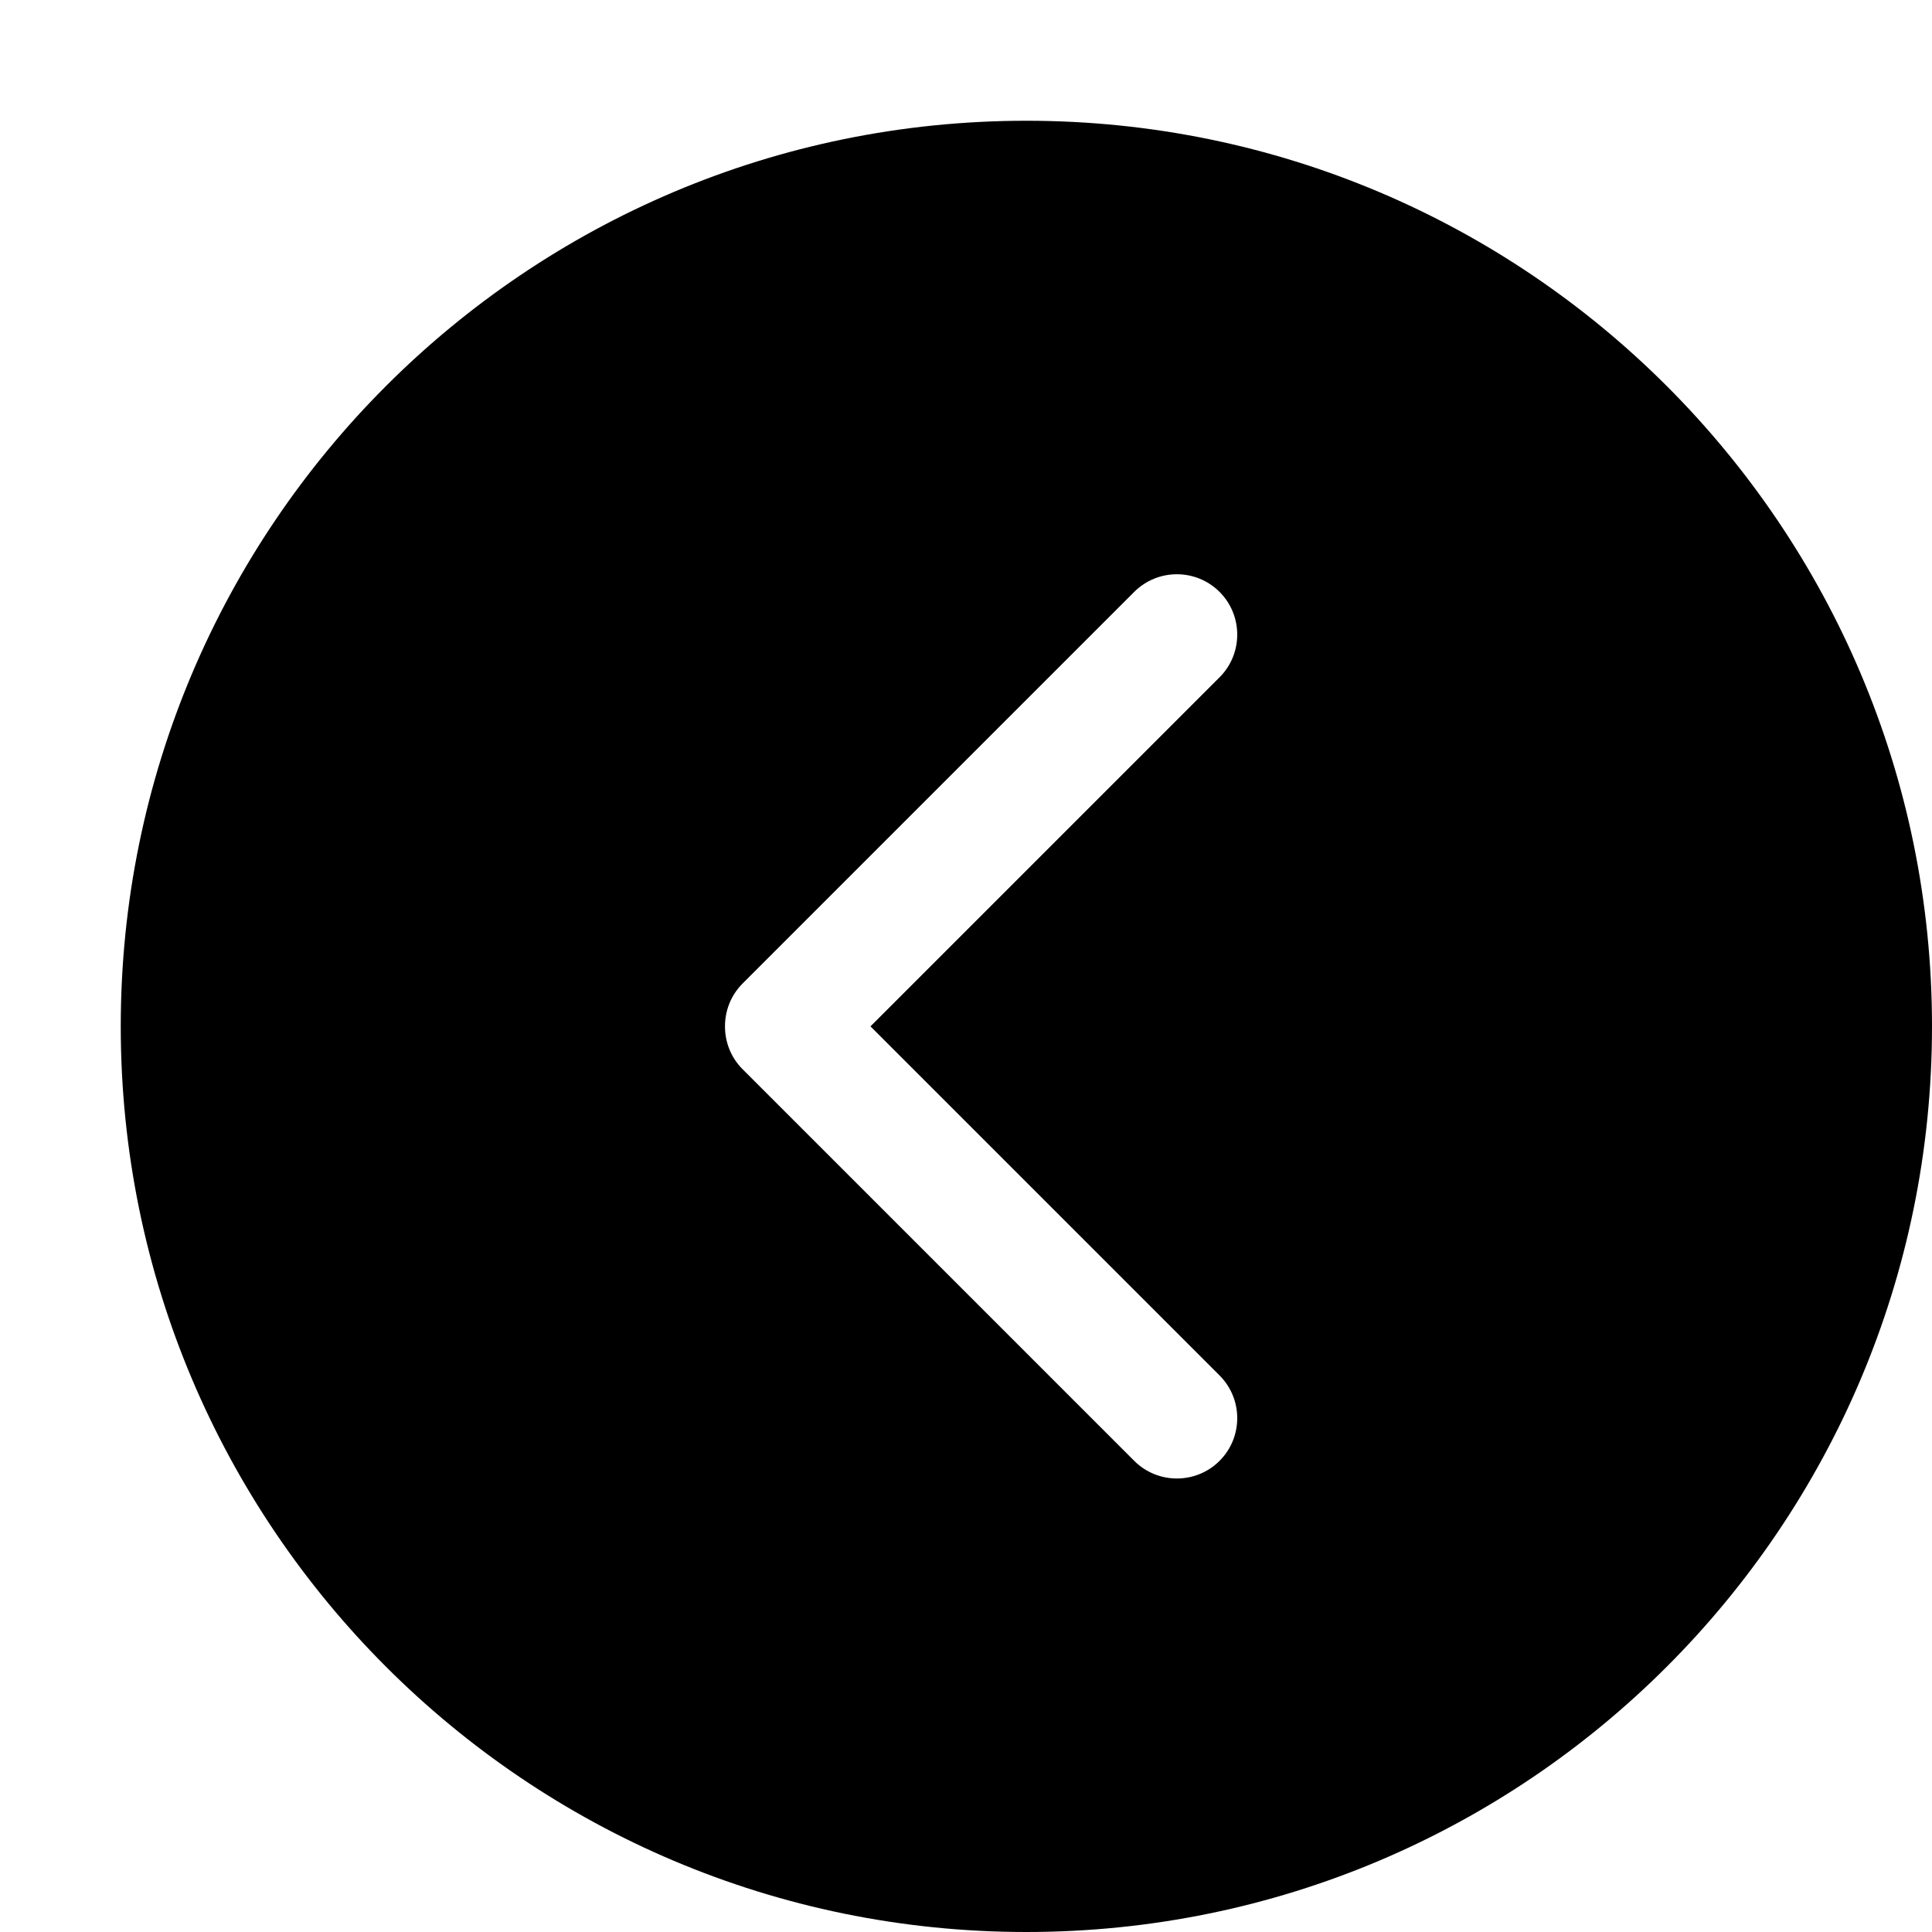
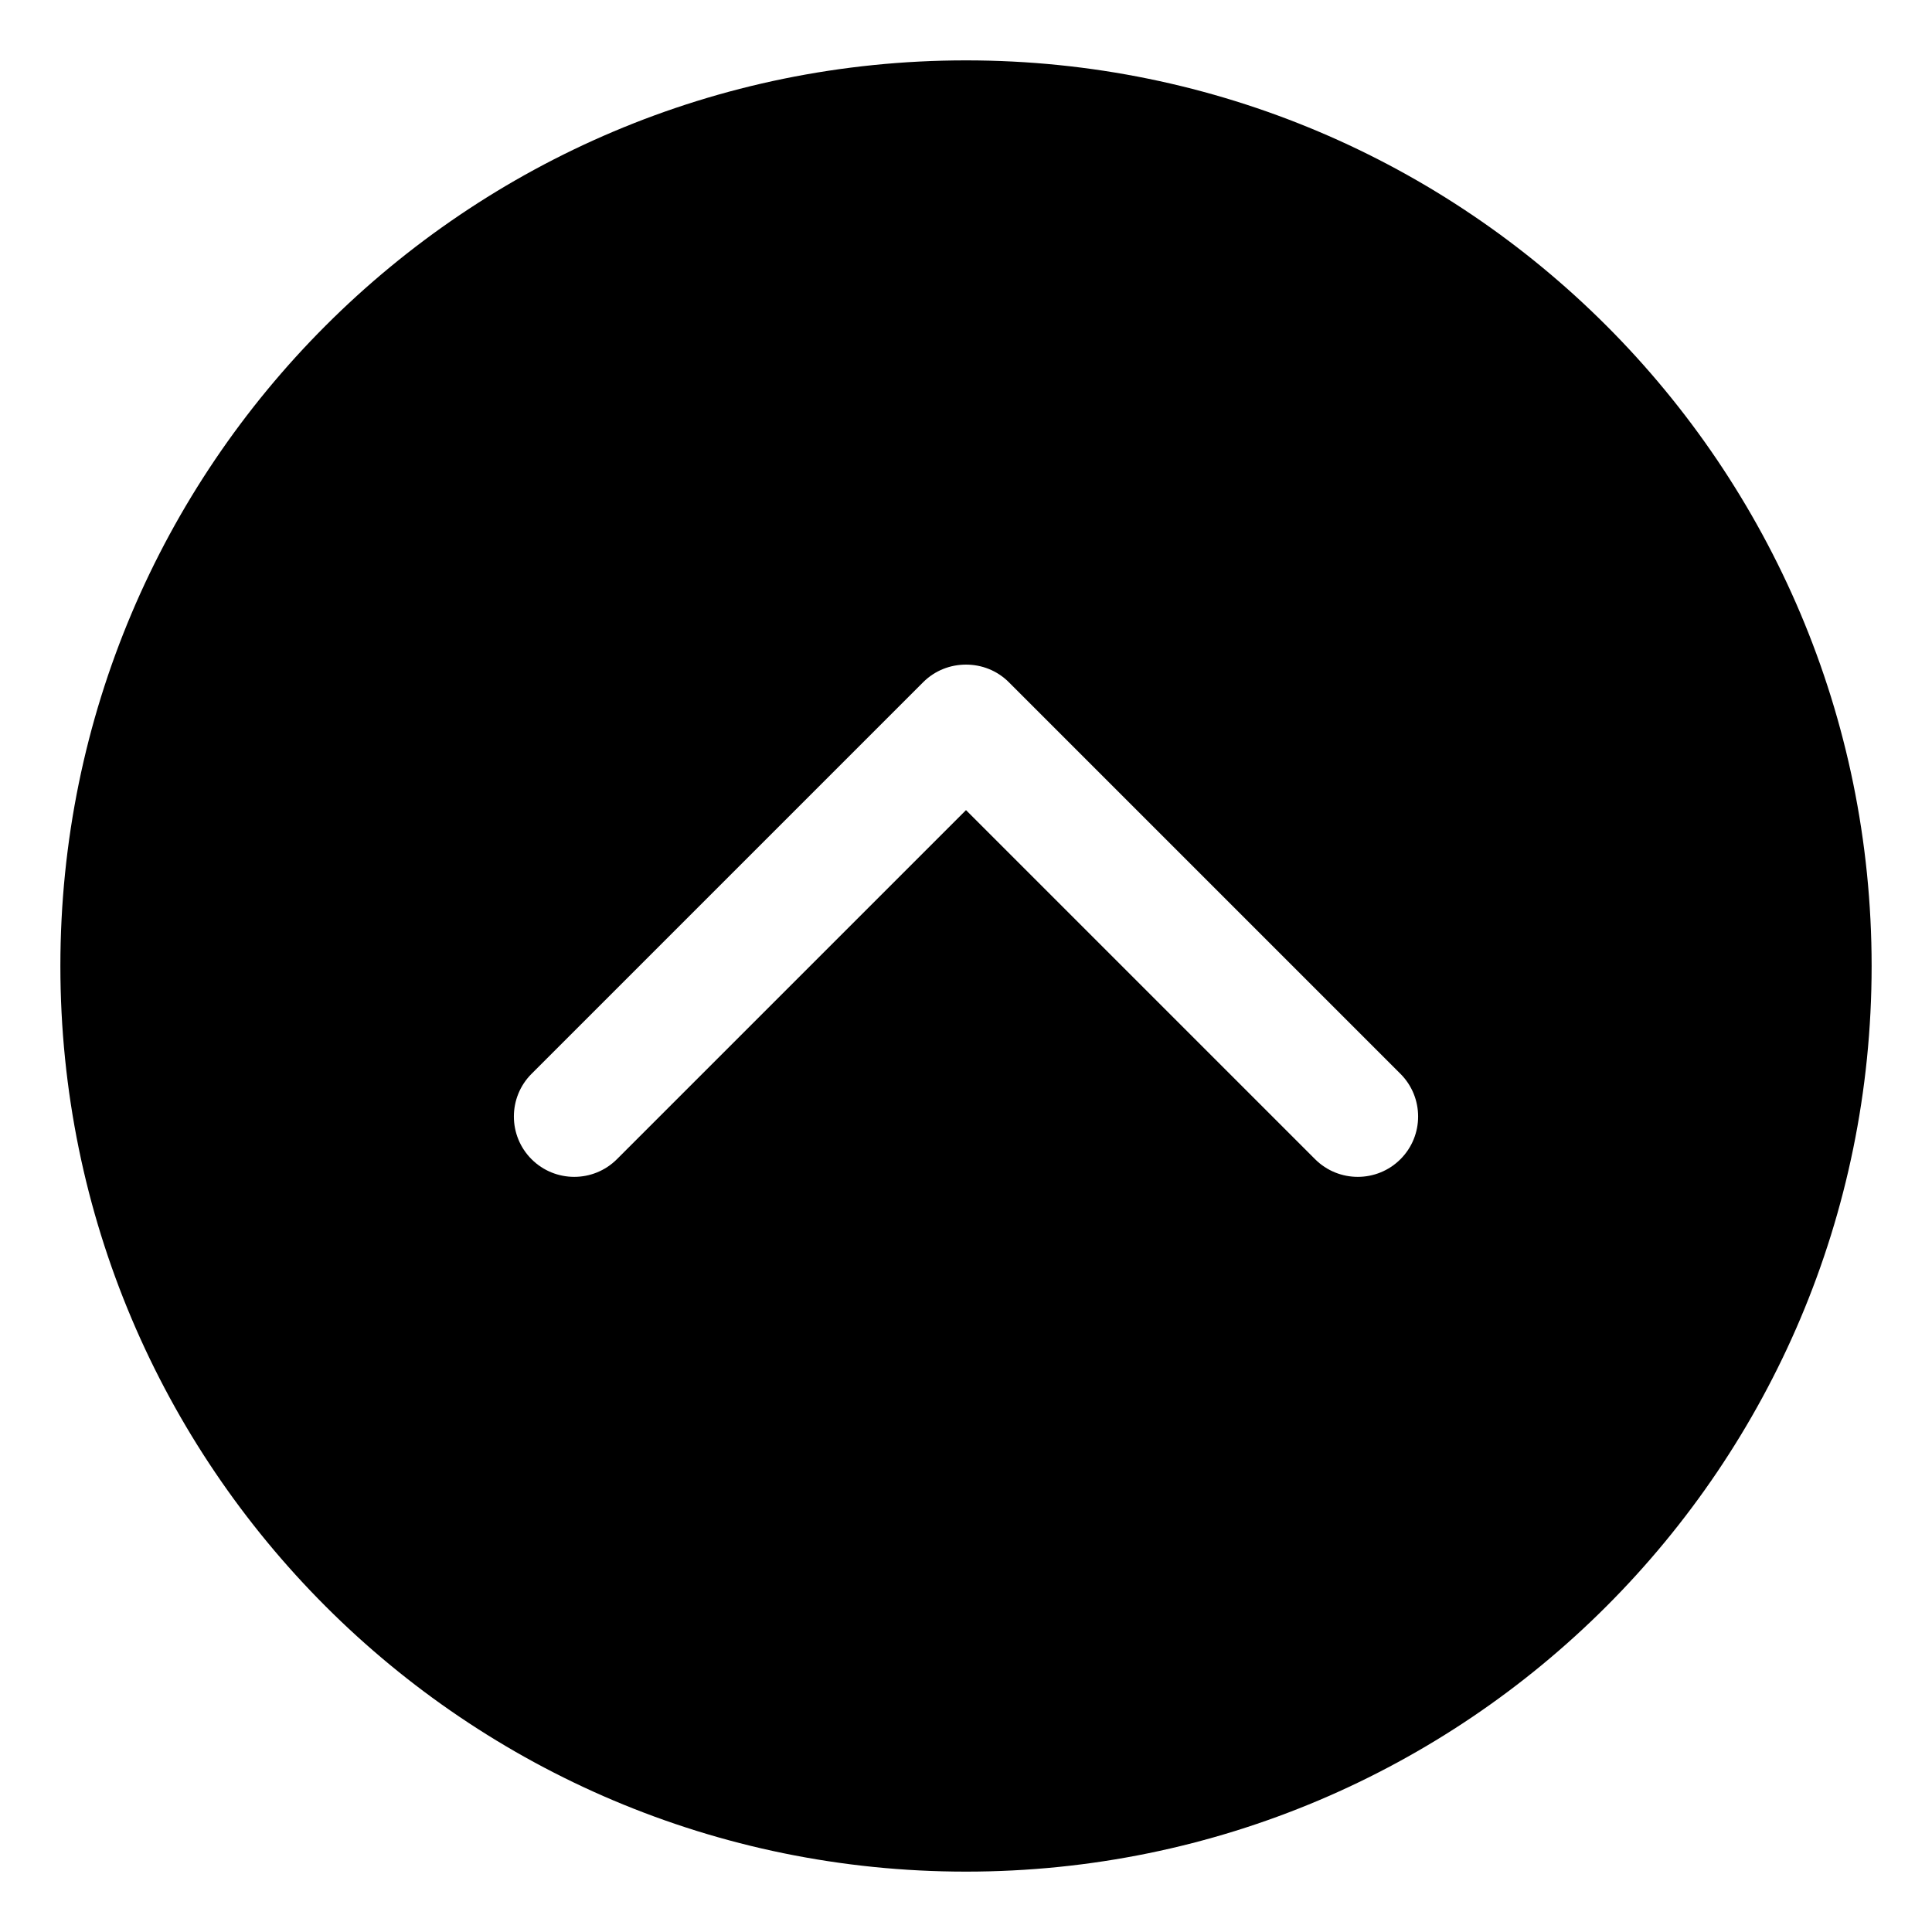
- <svg xmlns="http://www.w3.org/2000/svg" width="32" height="32" viewBox="0 0 32 32" fill="#000000">
-   <g>
-     <path d="M 17,2C 8.716,2, 2,8.716, 2,17S 8.716,32, 17,32S 32,25.284, 32,17S 25.284,2, 17,2z M 20.2,22.782 c 0.39,0.39, 0.39,1.024,0,1.414c-0.39,0.39-1.024,0.39-1.414,0L 12.3,17.71C 12.104,17.514, 12.008,17.258, 12.008,17 c0-0.258, 0.096-0.514, 0.292-0.71l 6.486-6.486c 0.39-0.39, 1.024-0.39, 1.414,0c 0.39,0.39, 0.39,1.024,0,1.414L 14.418,17 L 20.2,22.782z" />
+ <svg xmlns="http://www.w3.org/2000/svg" width="32" height="32" viewBox="0 0 32 32" fill="#000000" version="1.1" id="svg6">
+   <defs id="defs10" />
+   <g id="g4" transform="rotate(90,17,16)">
+     <path d="M 17,2 C 8.716,2 2,8.716 2,17 2,25.284 8.716,32 17,32 25.284,32 32,25.284 32,17 32,8.716 25.284,2 17,2 Z m 3.2,20.782 c 0.39,0.39 0.39,1.024 0,1.414 -0.39,0.39 -1.024,0.39 -1.414,0 L 12.3,17.71 C 12.104,17.514 12.008,17.258 12.008,17 c 0,-0.258 0.096,-0.514 0.292,-0.71 l 6.486,-6.486 c 0.39,-0.39 1.024,-0.39 1.414,0 0.39,0.39 0.39,1.024 0,1.414 L 14.418,17 Z" id="path2" />
  </g>
</svg>
